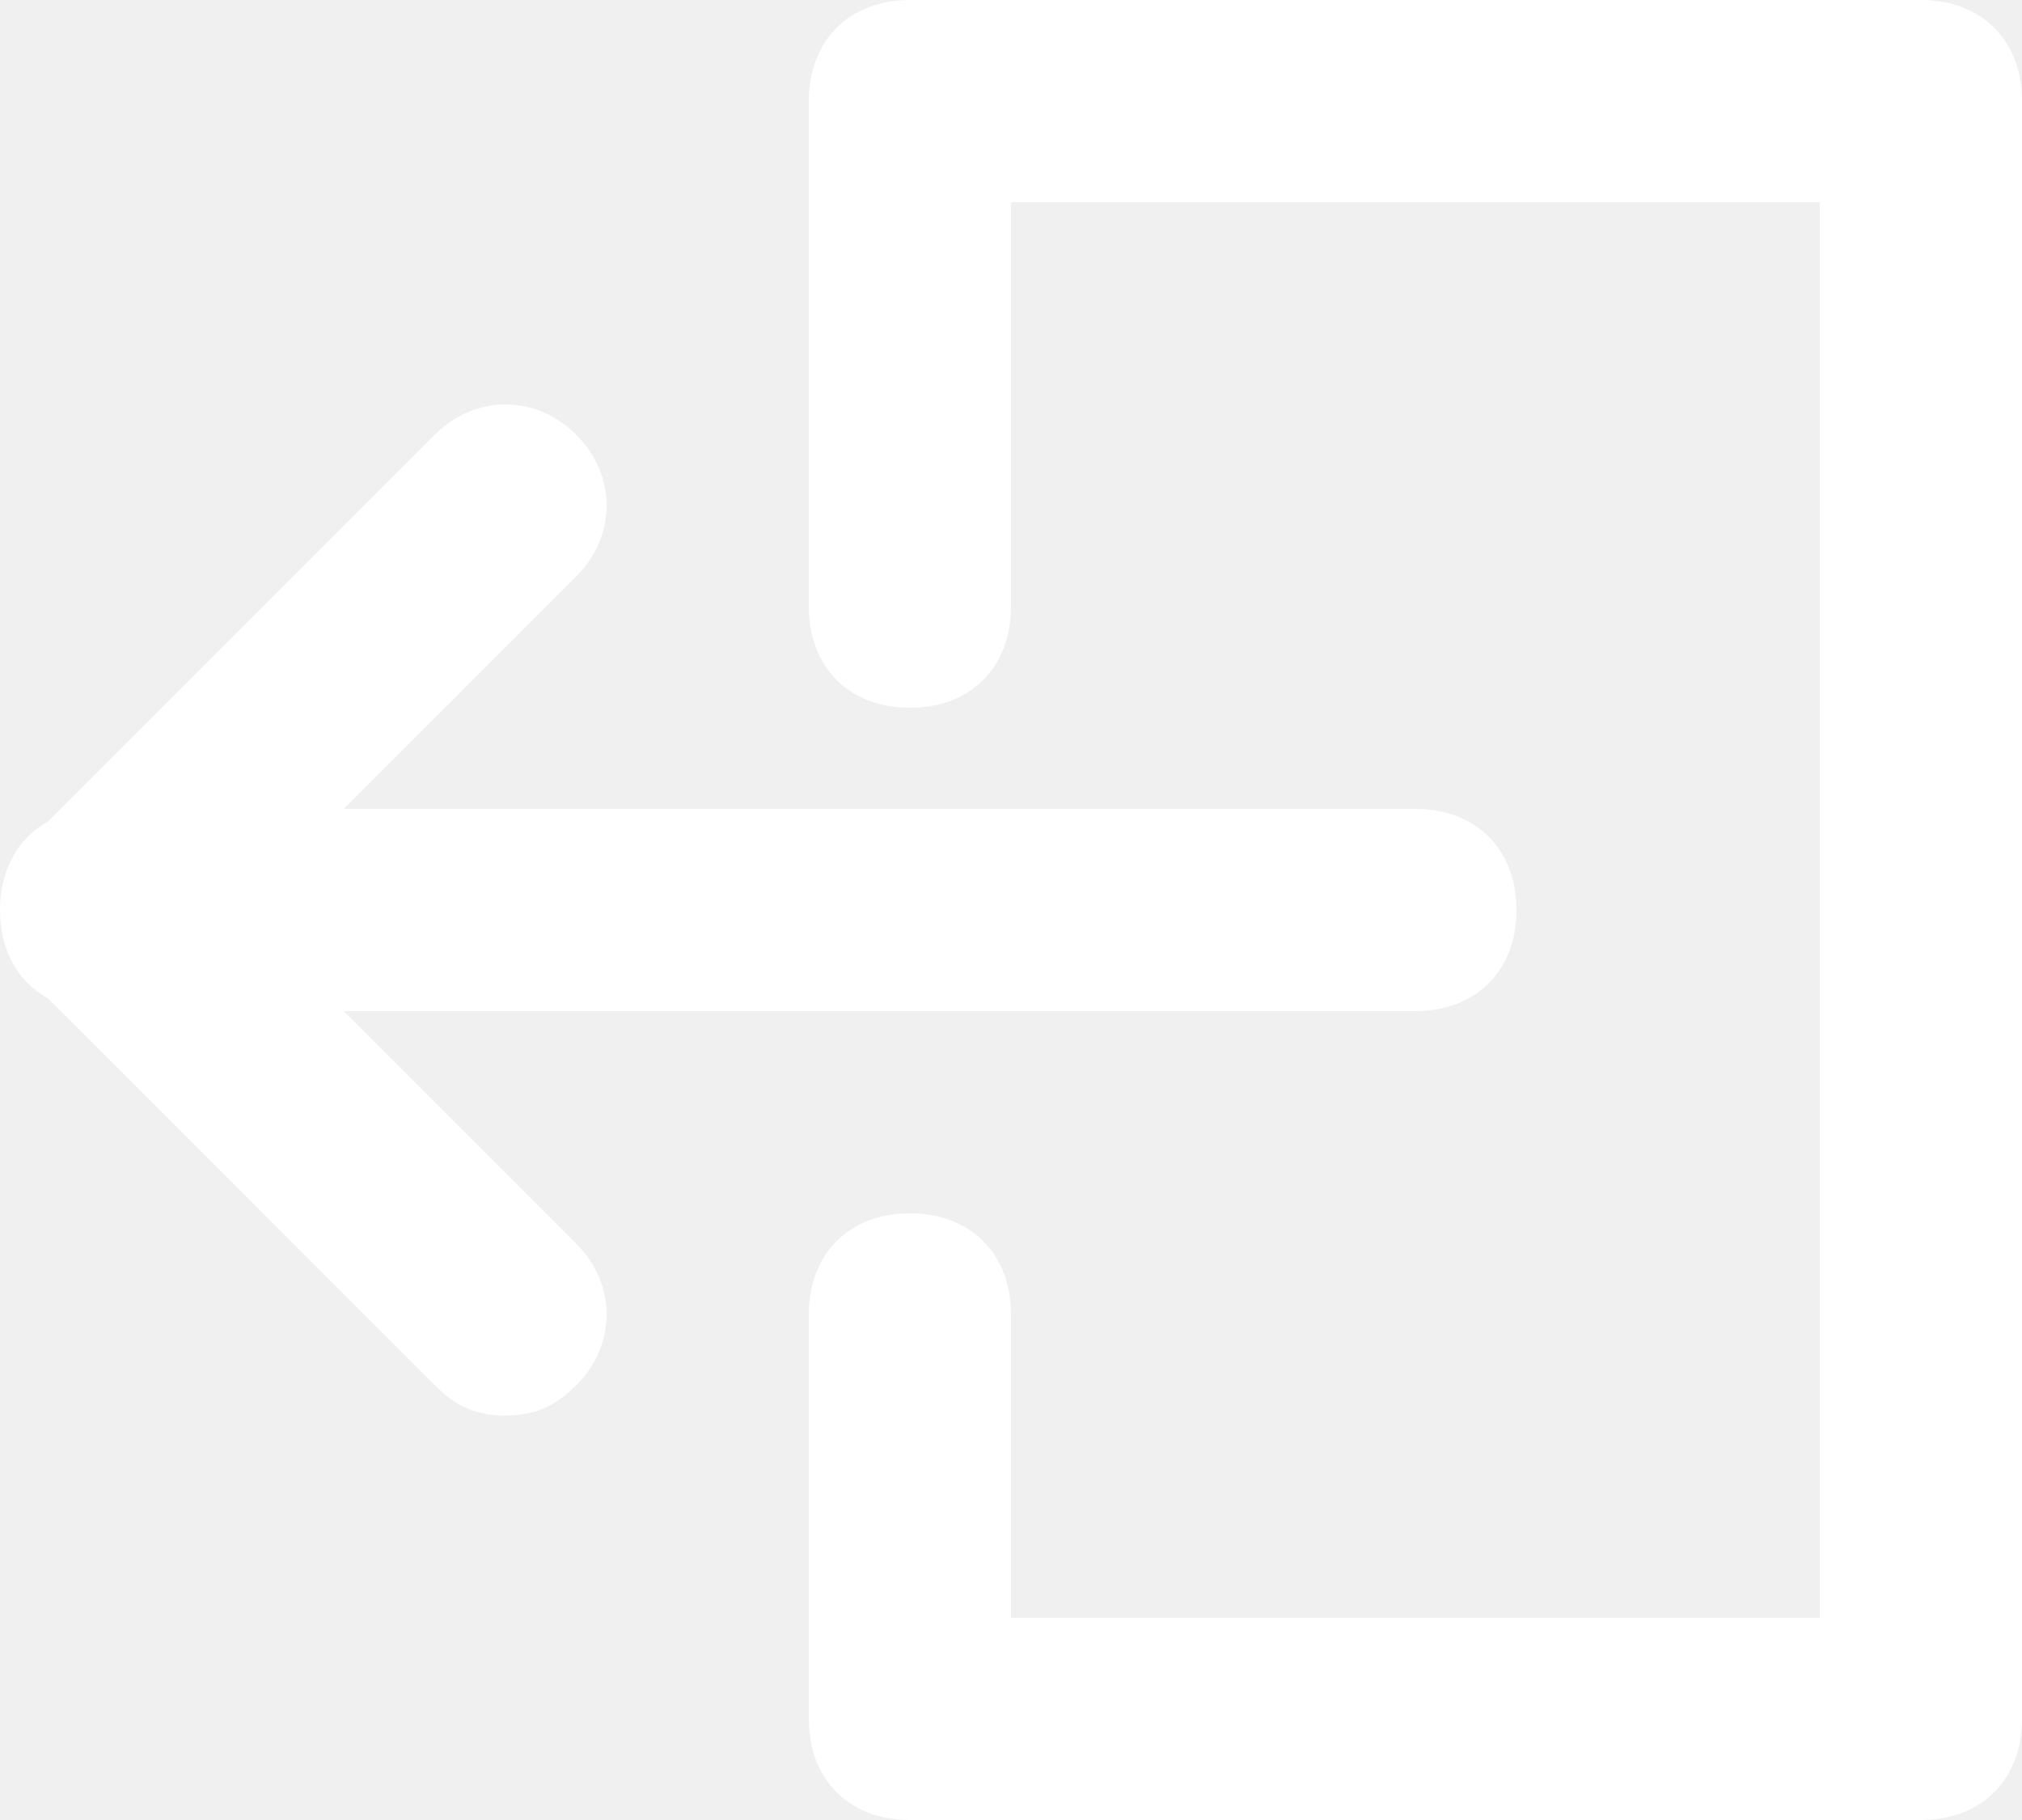
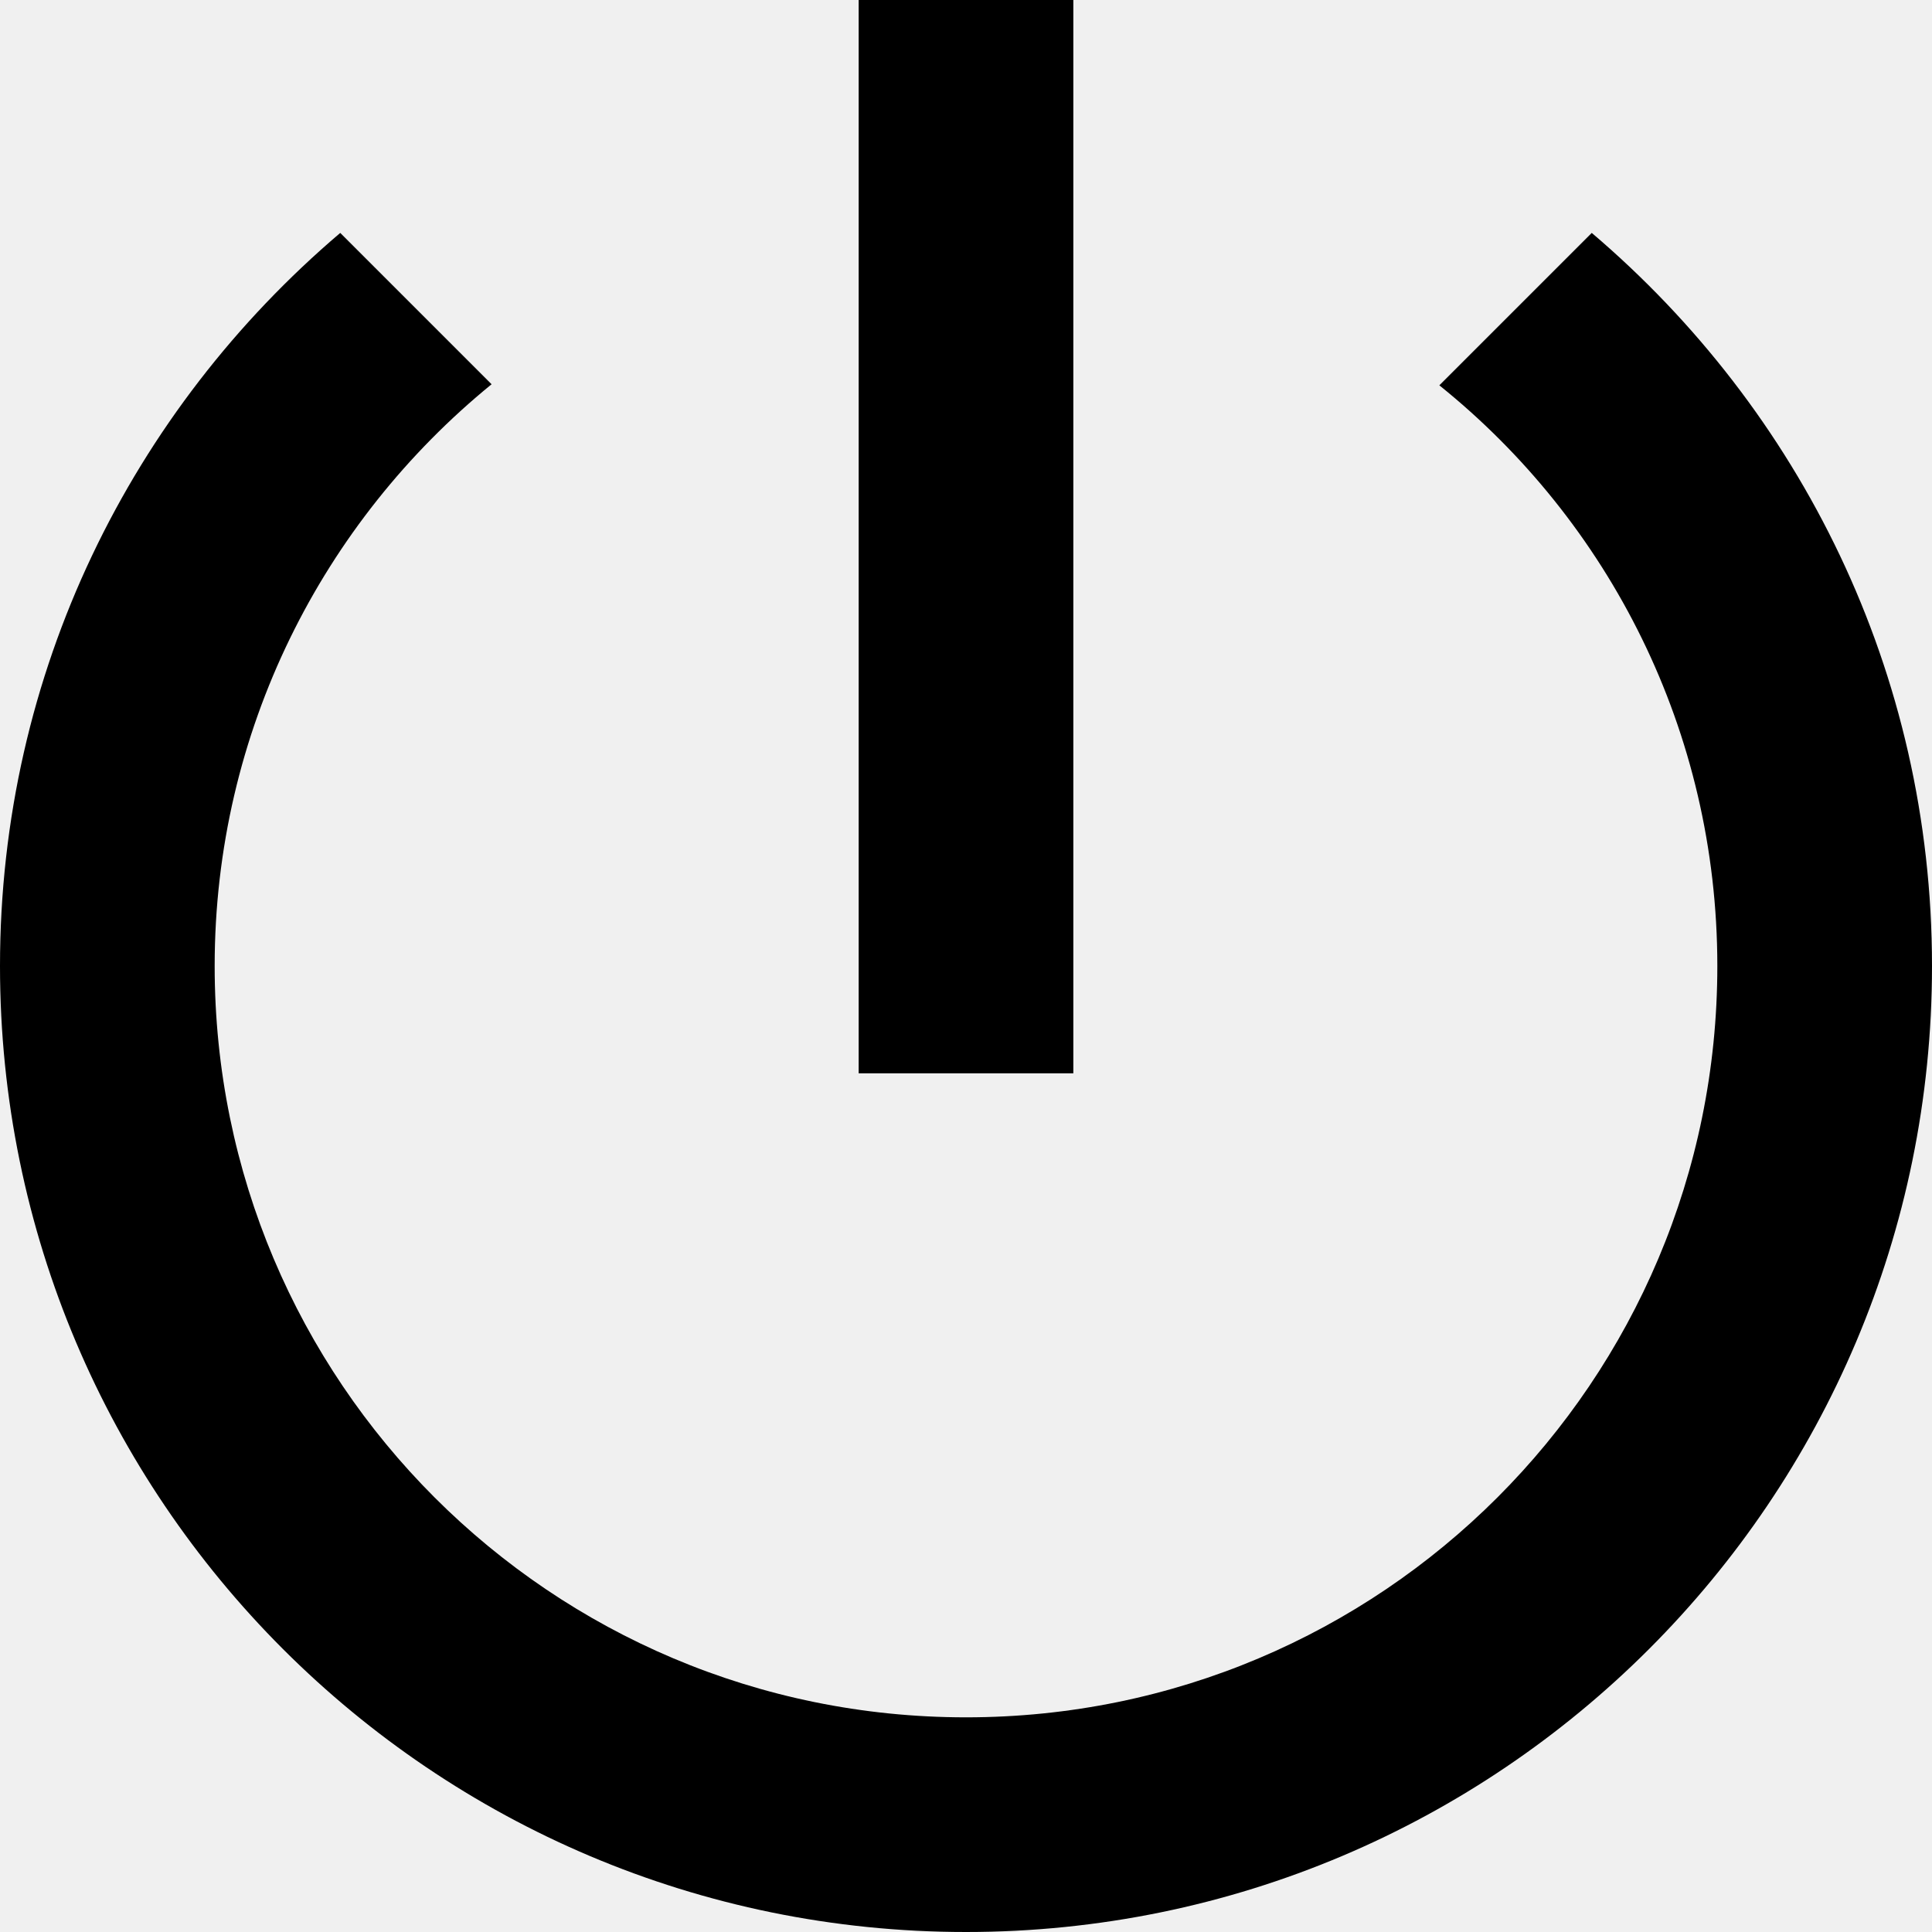
- <svg xmlns="http://www.w3.org/2000/svg" xmlns:xlink="http://www.w3.org/1999/xlink" width="20" height="18" viewBox="0 0 20 18">
+ <svg xmlns="http://www.w3.org/2000/svg" xmlns:xlink="http://www.w3.org/1999/xlink" width="18" height="18" viewBox="0 0 18 18">
  <defs>
-     <path id="icon_logout-a" d="M24.6,21 L14,21 C13.4,21 13,20.6 13,20 C13,19.4 13.4,19 14,19 L24.6,19 L22.3,16.7 C21.9,16.3 21.9,15.7 22.3,15.3 C22.7,14.9 23.3,14.9 23.7,15.3 L27.526,19.126 C27.822,19.289 28,19.6 28,20 C28,20.4 27.822,20.711 27.526,20.874 L23.7,24.7 C23.5,24.9 23.3,25 23,25 C22.7,25 22.5,24.9 22.3,24.7 C21.9,24.3 21.9,23.7 22.3,23.3 L24.6,21 Z M19,29 L9,29 C8.4,29 8,28.6 8,28 L8,12 C8,11.4 8.4,11 9,11 L19,11 C19.6,11 20,11.4 20,12 L20,17 C20,17.6 19.6,18 19,18 C18.4,18 18,17.6 18,17 L18,13 L10,13 L10,27 L18,27 L18,24 C18,23.4 18.4,23 19,23 C19.6,23 20,23.4 20,24 L20,28 C20,28.6 19.6,29 19,29 Z" />
+     <path id="icon_logout-a" d="M21,11 L19,11 L19,21 L21,21 L21,11 Z M25.83,13.17 L24.41,14.59 C25.99,15.86 27,17.81 27,20 C27,23.87 23.87,27 20,27 C16.13,27 13,23.87 13,20 C13,17.81 14.01,15.86 15.58,14.58 L14.17,13.17 C12.23,14.82 11,17.26 11,20 C11,24.97 15.03,29 20,29 C24.97,29 29,24.97 29,20 C29,17.26 27.77,14.82 25.83,13.17 Z" />
  </defs>
-   <g fill="none" fill-rule="evenodd" transform="translate(-8 -11)">
-     <use fill="#FFF" transform="matrix(-1 0 0 1 36 0)" xlink:href="#icon_logout-a" />
+   <g fill="none" fill-rule="evenodd" transform="translate(-11 -11)">
+     <use fill="currentColor" fill-rule="nonzero" xlink:href="#icon_logout-a" />
  </g>
</svg>
